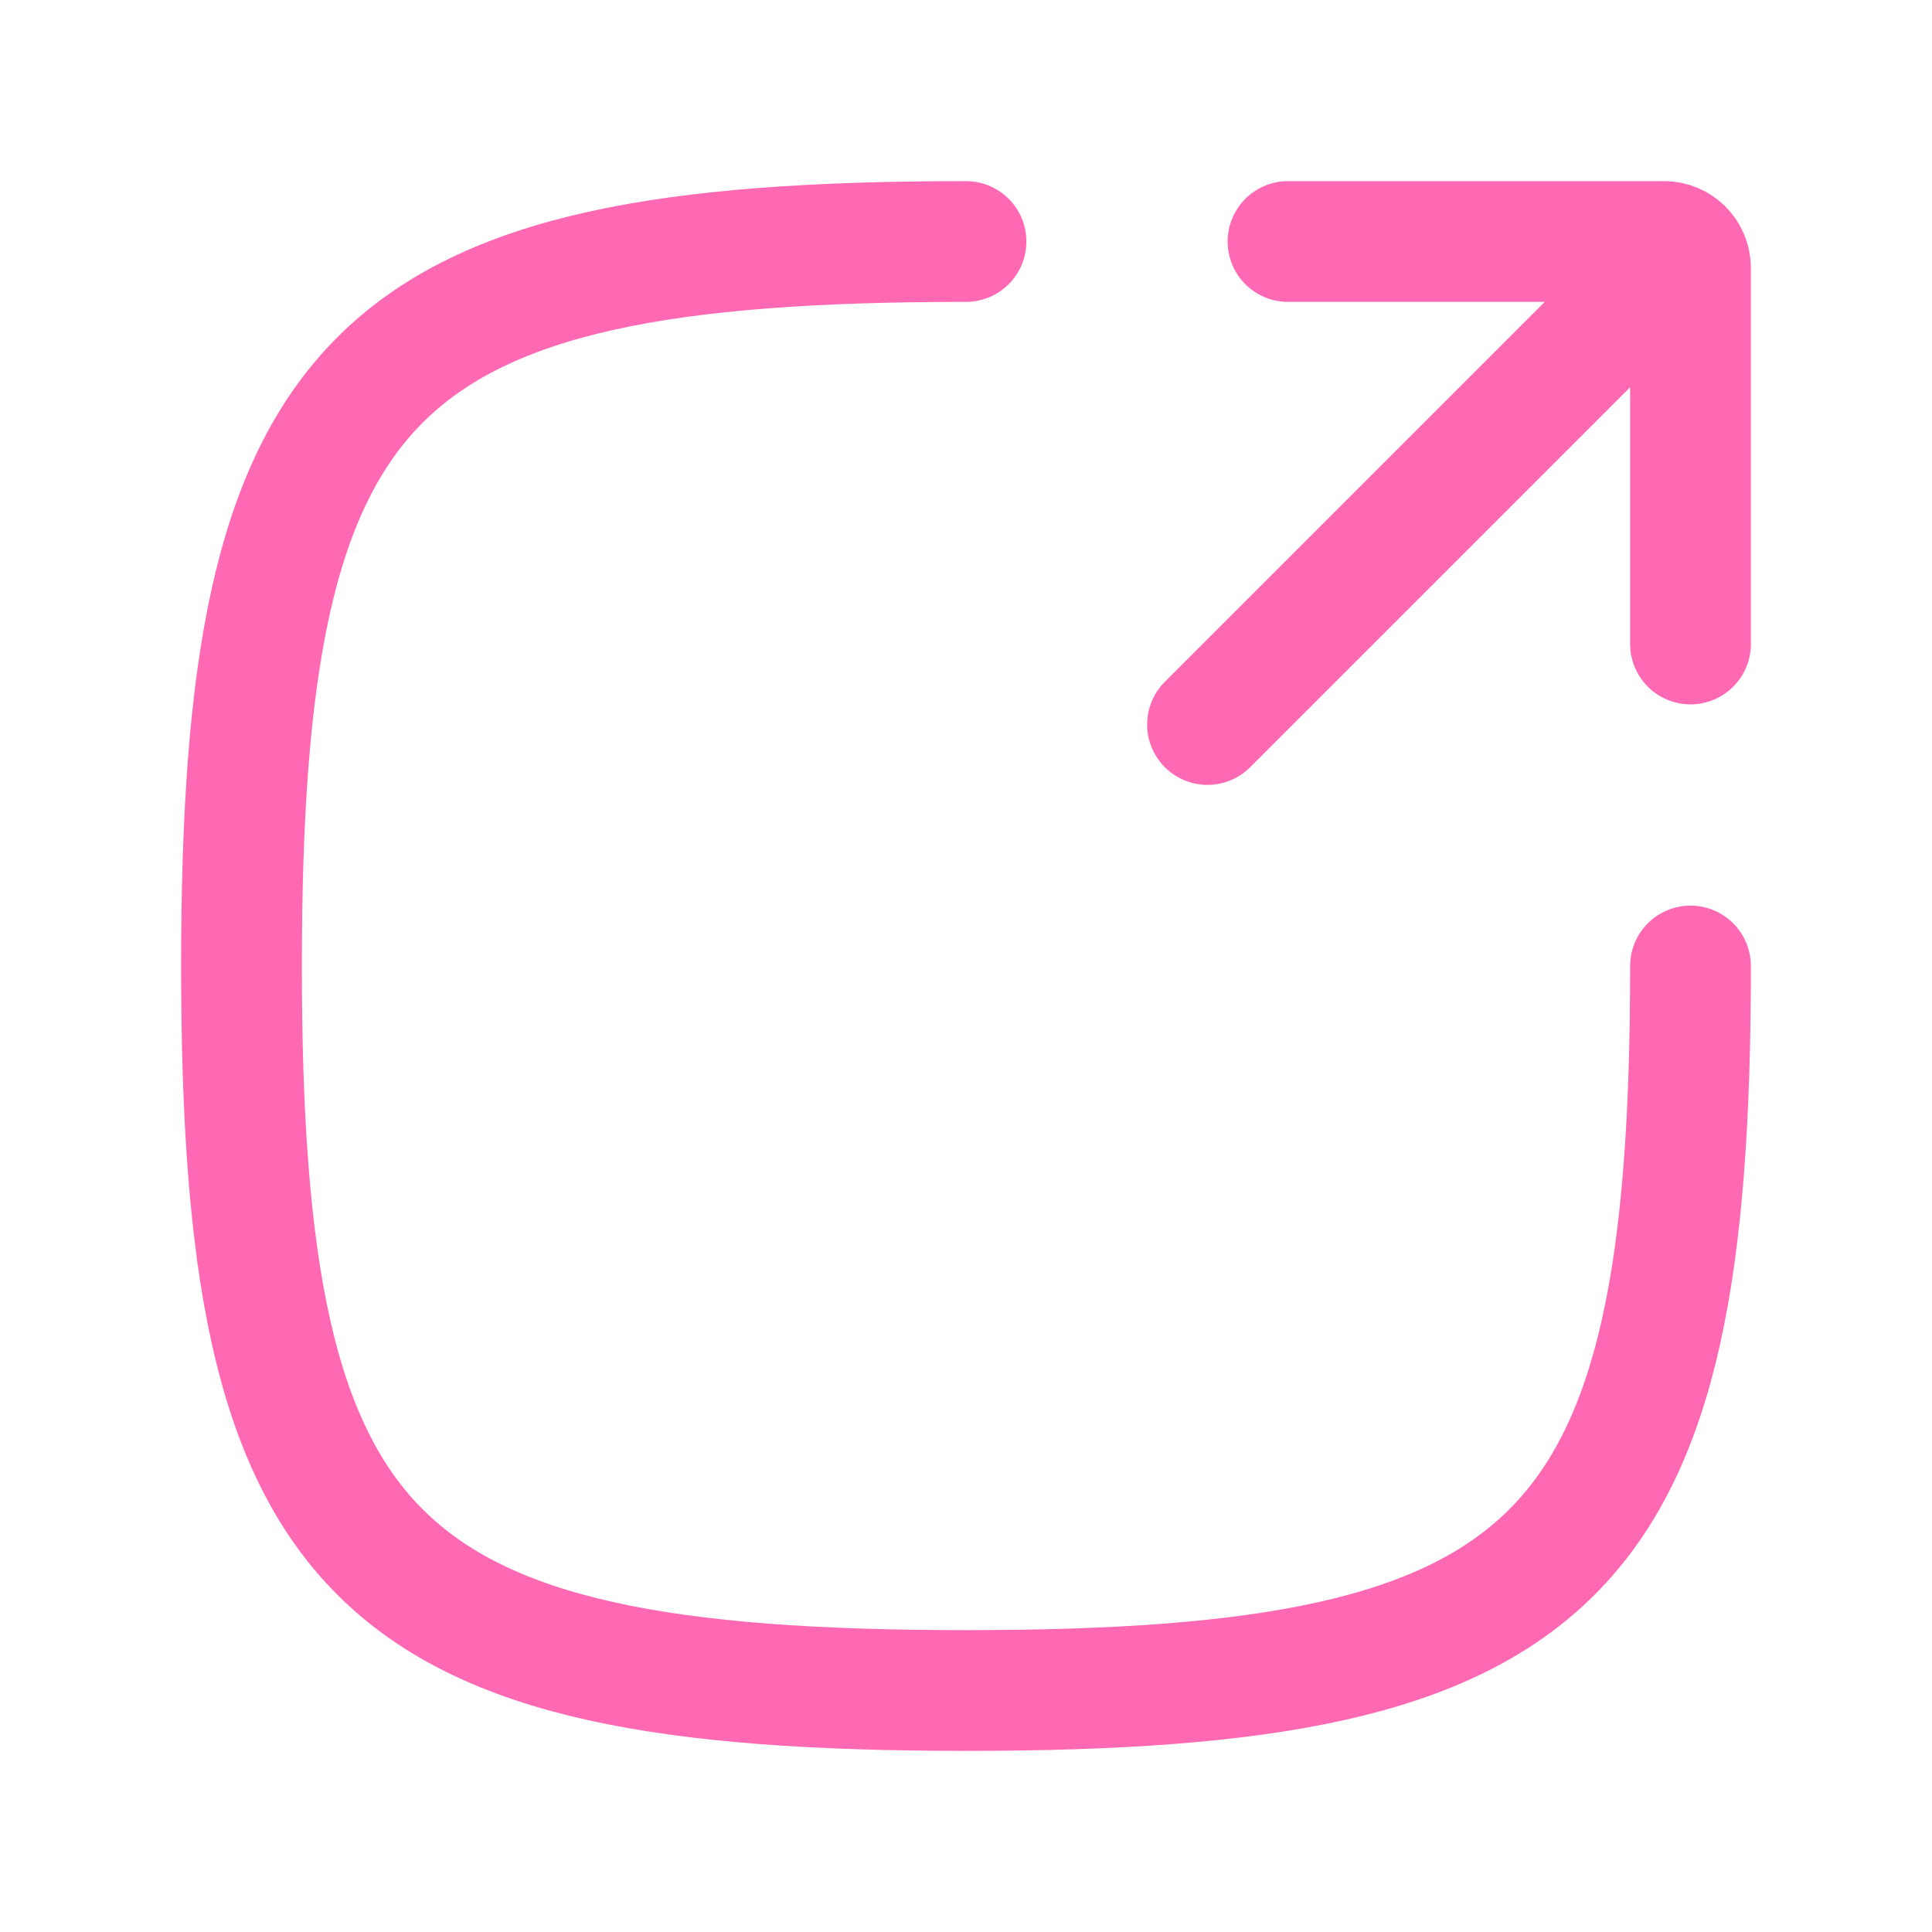
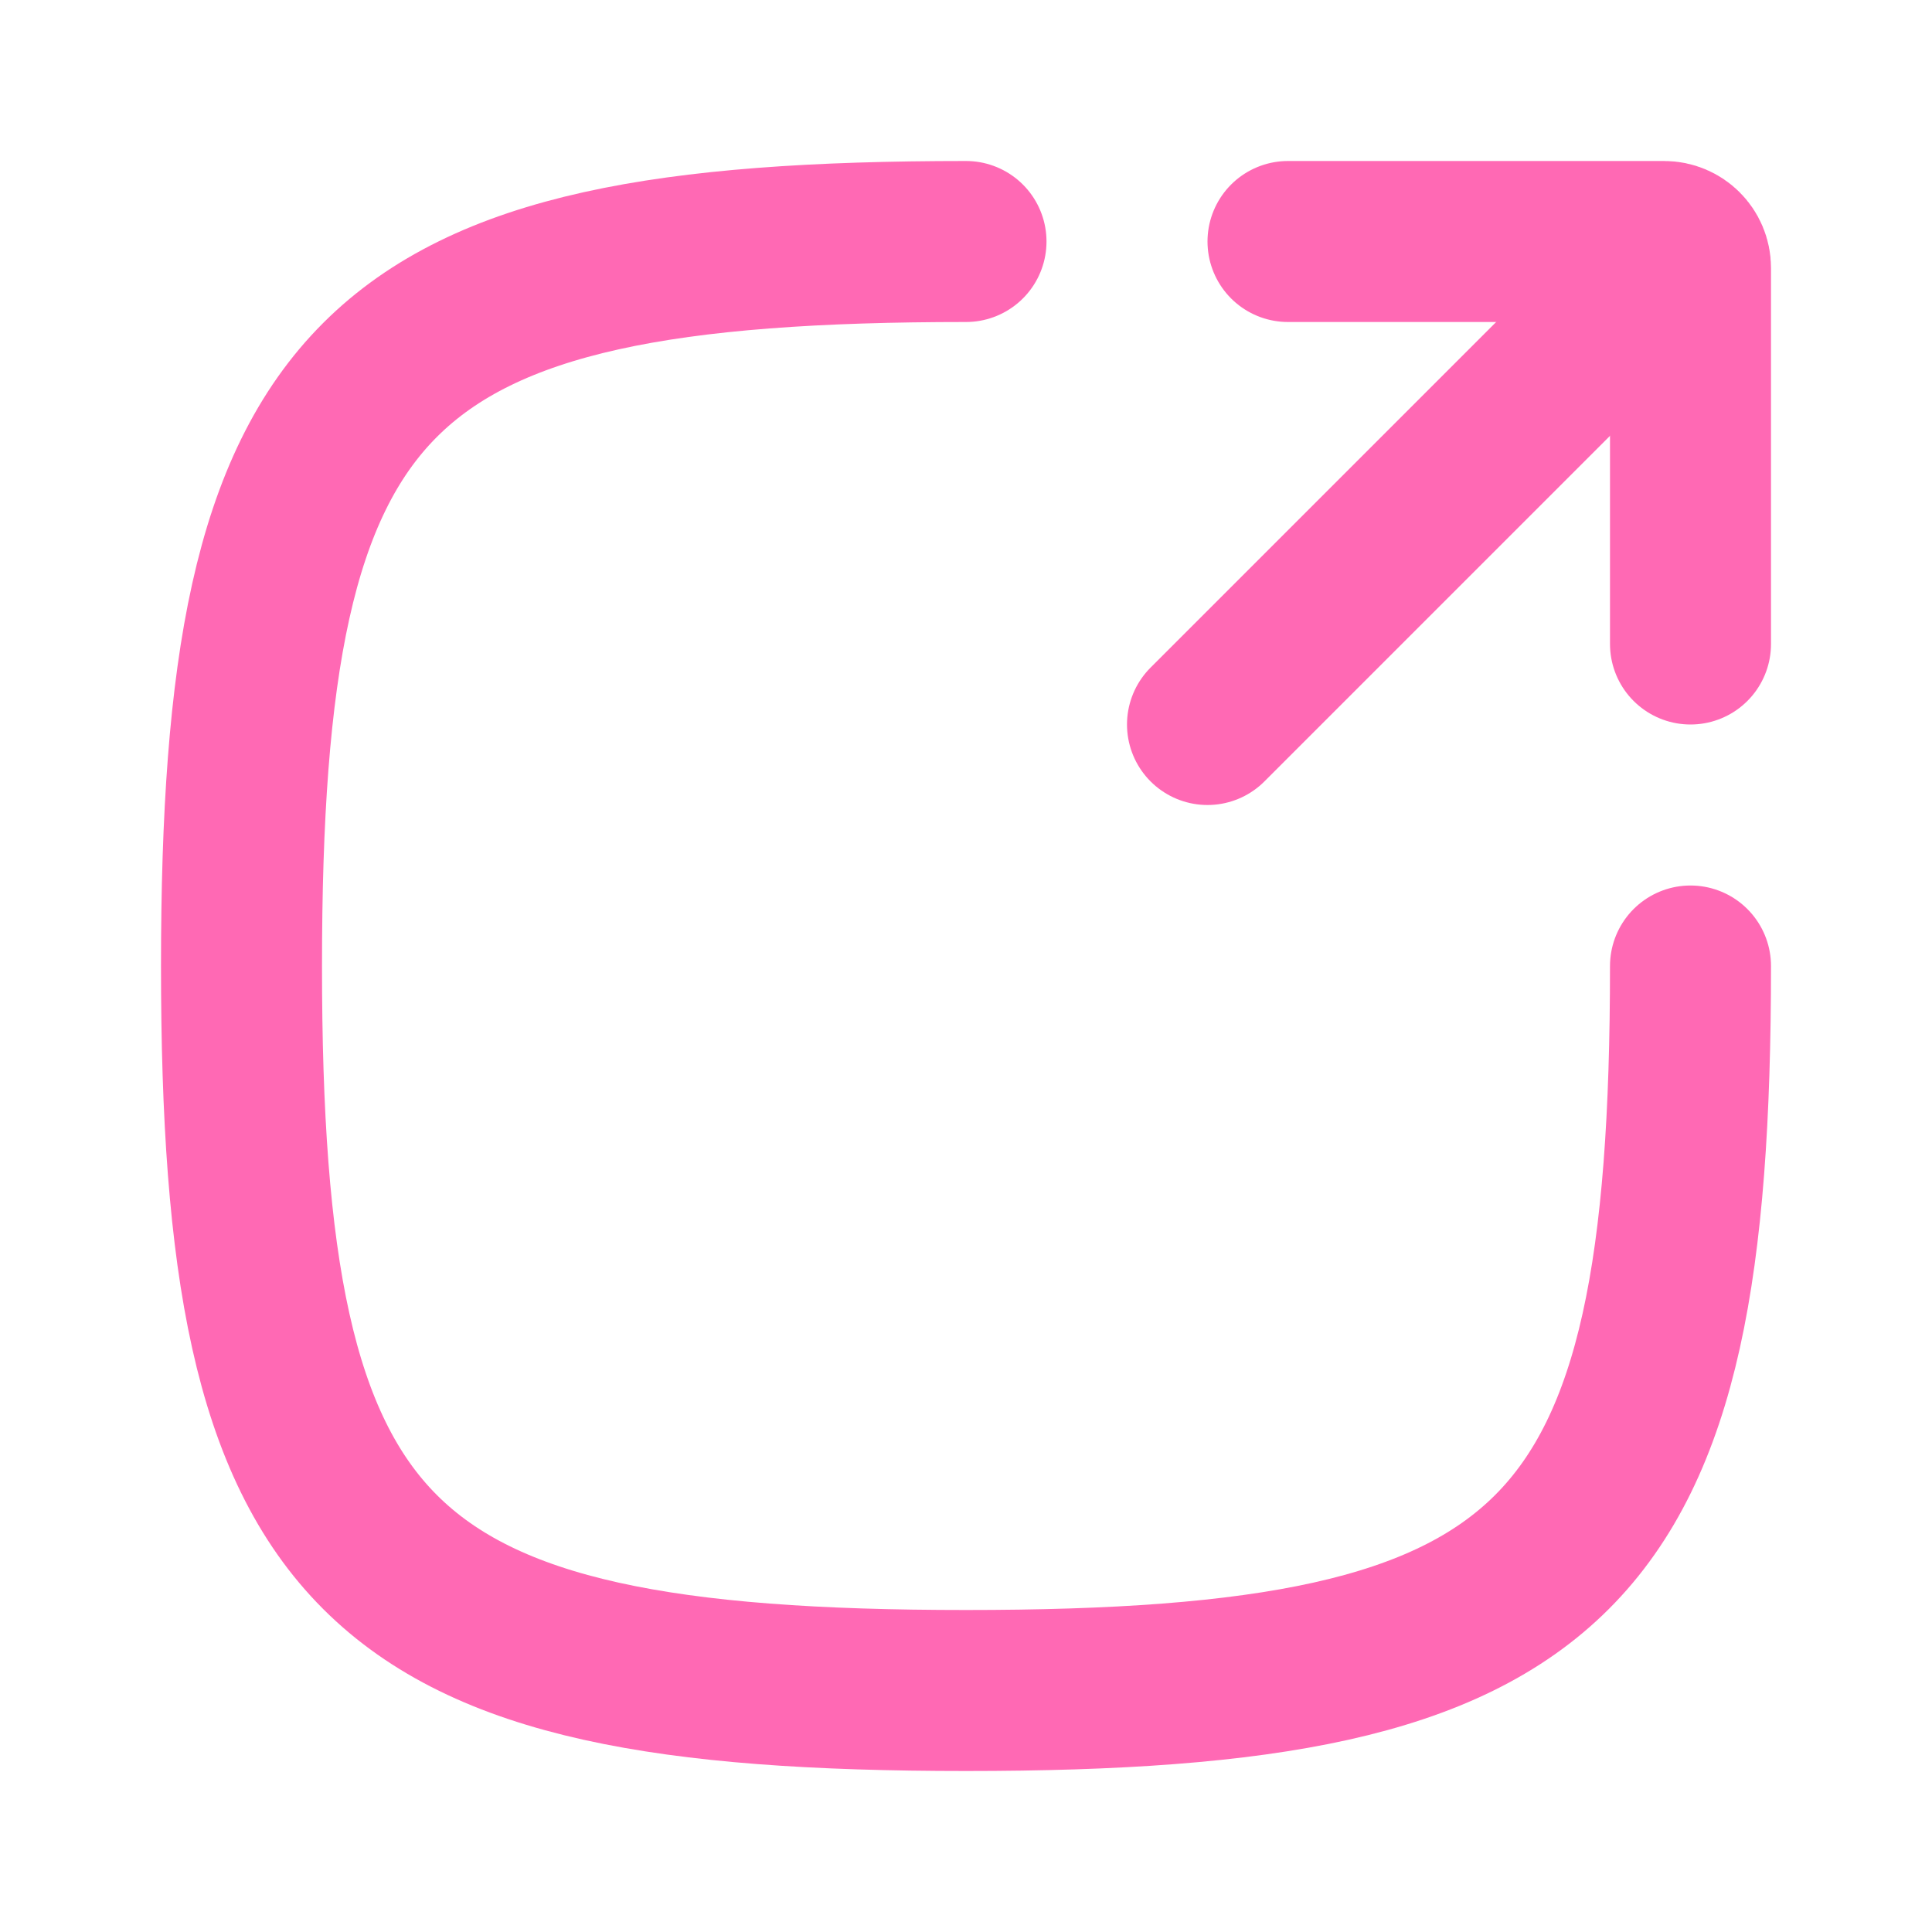
<svg xmlns="http://www.w3.org/2000/svg" width="25px" height="25px" viewBox="0 0 24 24" fill="none">
-   <path d="M12 3C4.588 3 3 4.588 3 12C3 19.412 4.588 21 12 21C19.412 21 21 19.412 21 12" stroke="hotpink" stroke-width="1.5" stroke-linecap="round" />
-   <path d="M20.5 3.5L15 9" stroke="hotpink" stroke-width="1.5" stroke-linecap="round" stroke-linejoin="round" />
-   <path d="M16 3H20.672C20.853 3 21 3.147 21 3.328V8" stroke="hotpink" stroke-width="1.5" stroke-linecap="round" stroke-linejoin="round" />
+   <path d="M12 3C4.588 3 3 4.588 3 12C3 19.412 4.588 21 12 21C19.412 21 21 19.412 21 12" stroke="hotpink" stroke-width="2" stroke-linecap="round" />
+   <path d="M20.5 3.5L15 9" stroke="hotpink" stroke-width="2" stroke-linecap="round" stroke-linejoin="round" />
+   <path d="M16 3H20.672C20.853 3 21 3.147 21 3.328V8" stroke="hotpink" stroke-width="2" stroke-linecap="round" stroke-linejoin="round" />
</svg>
